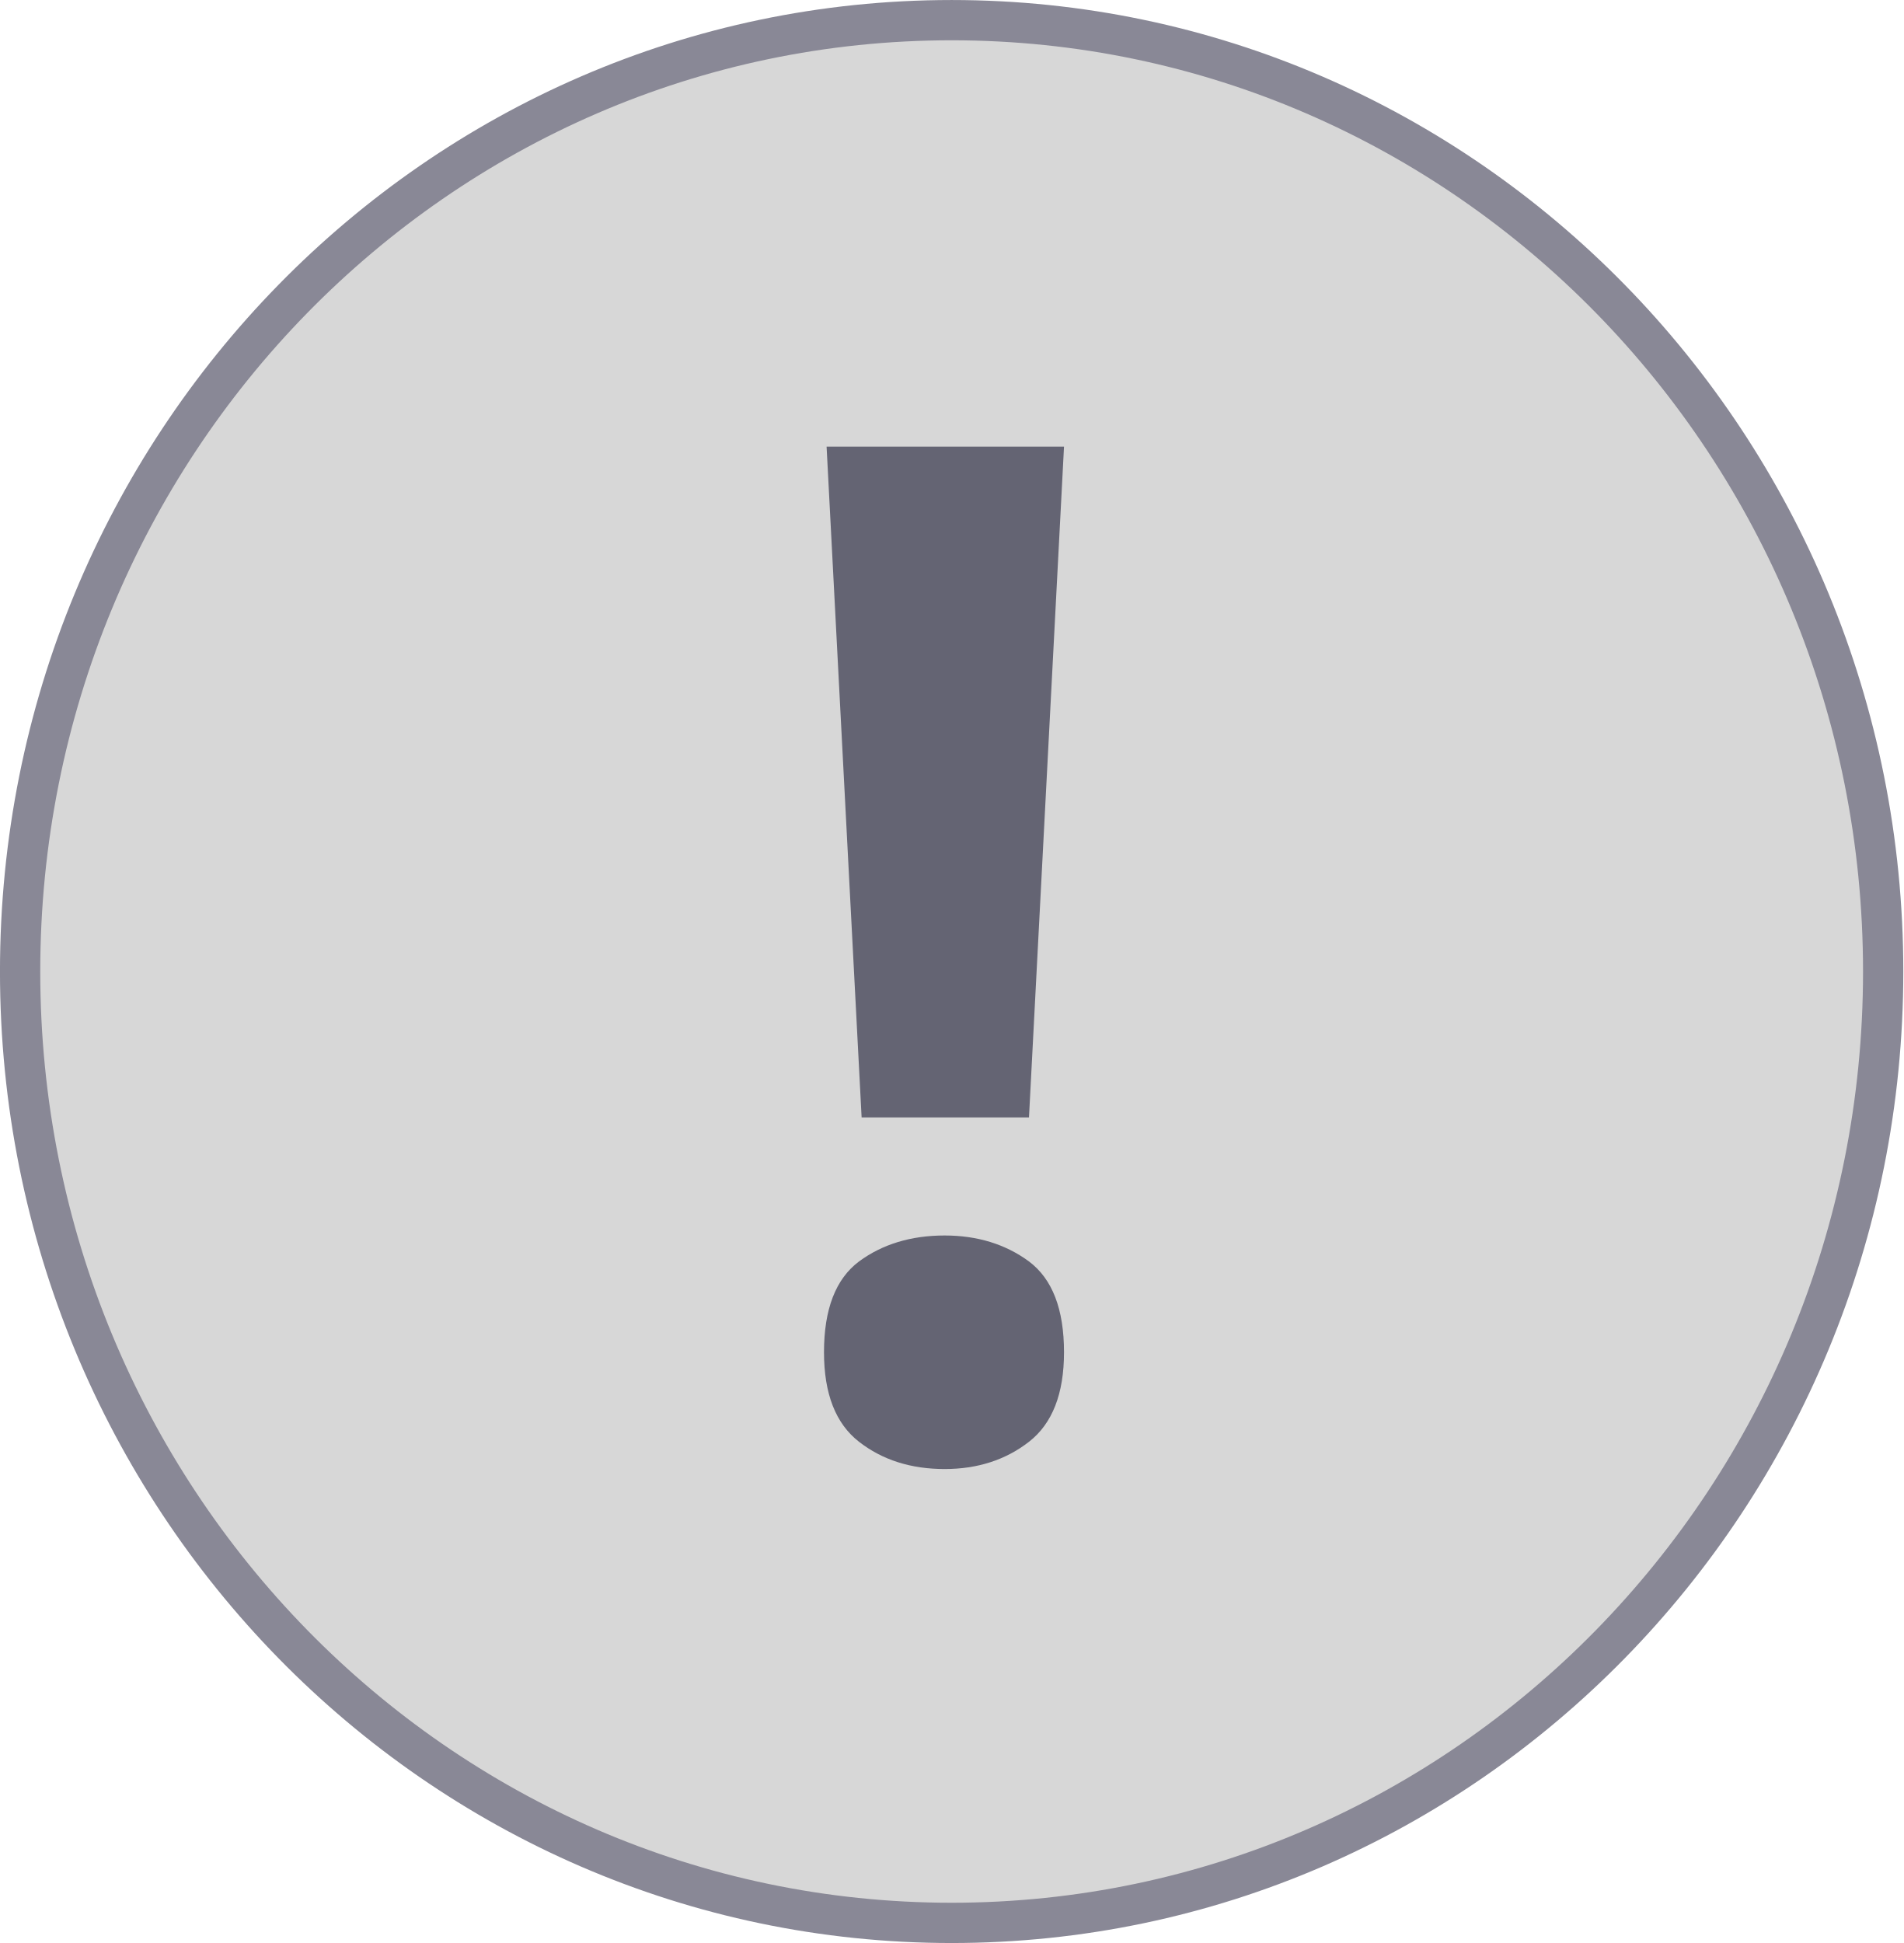
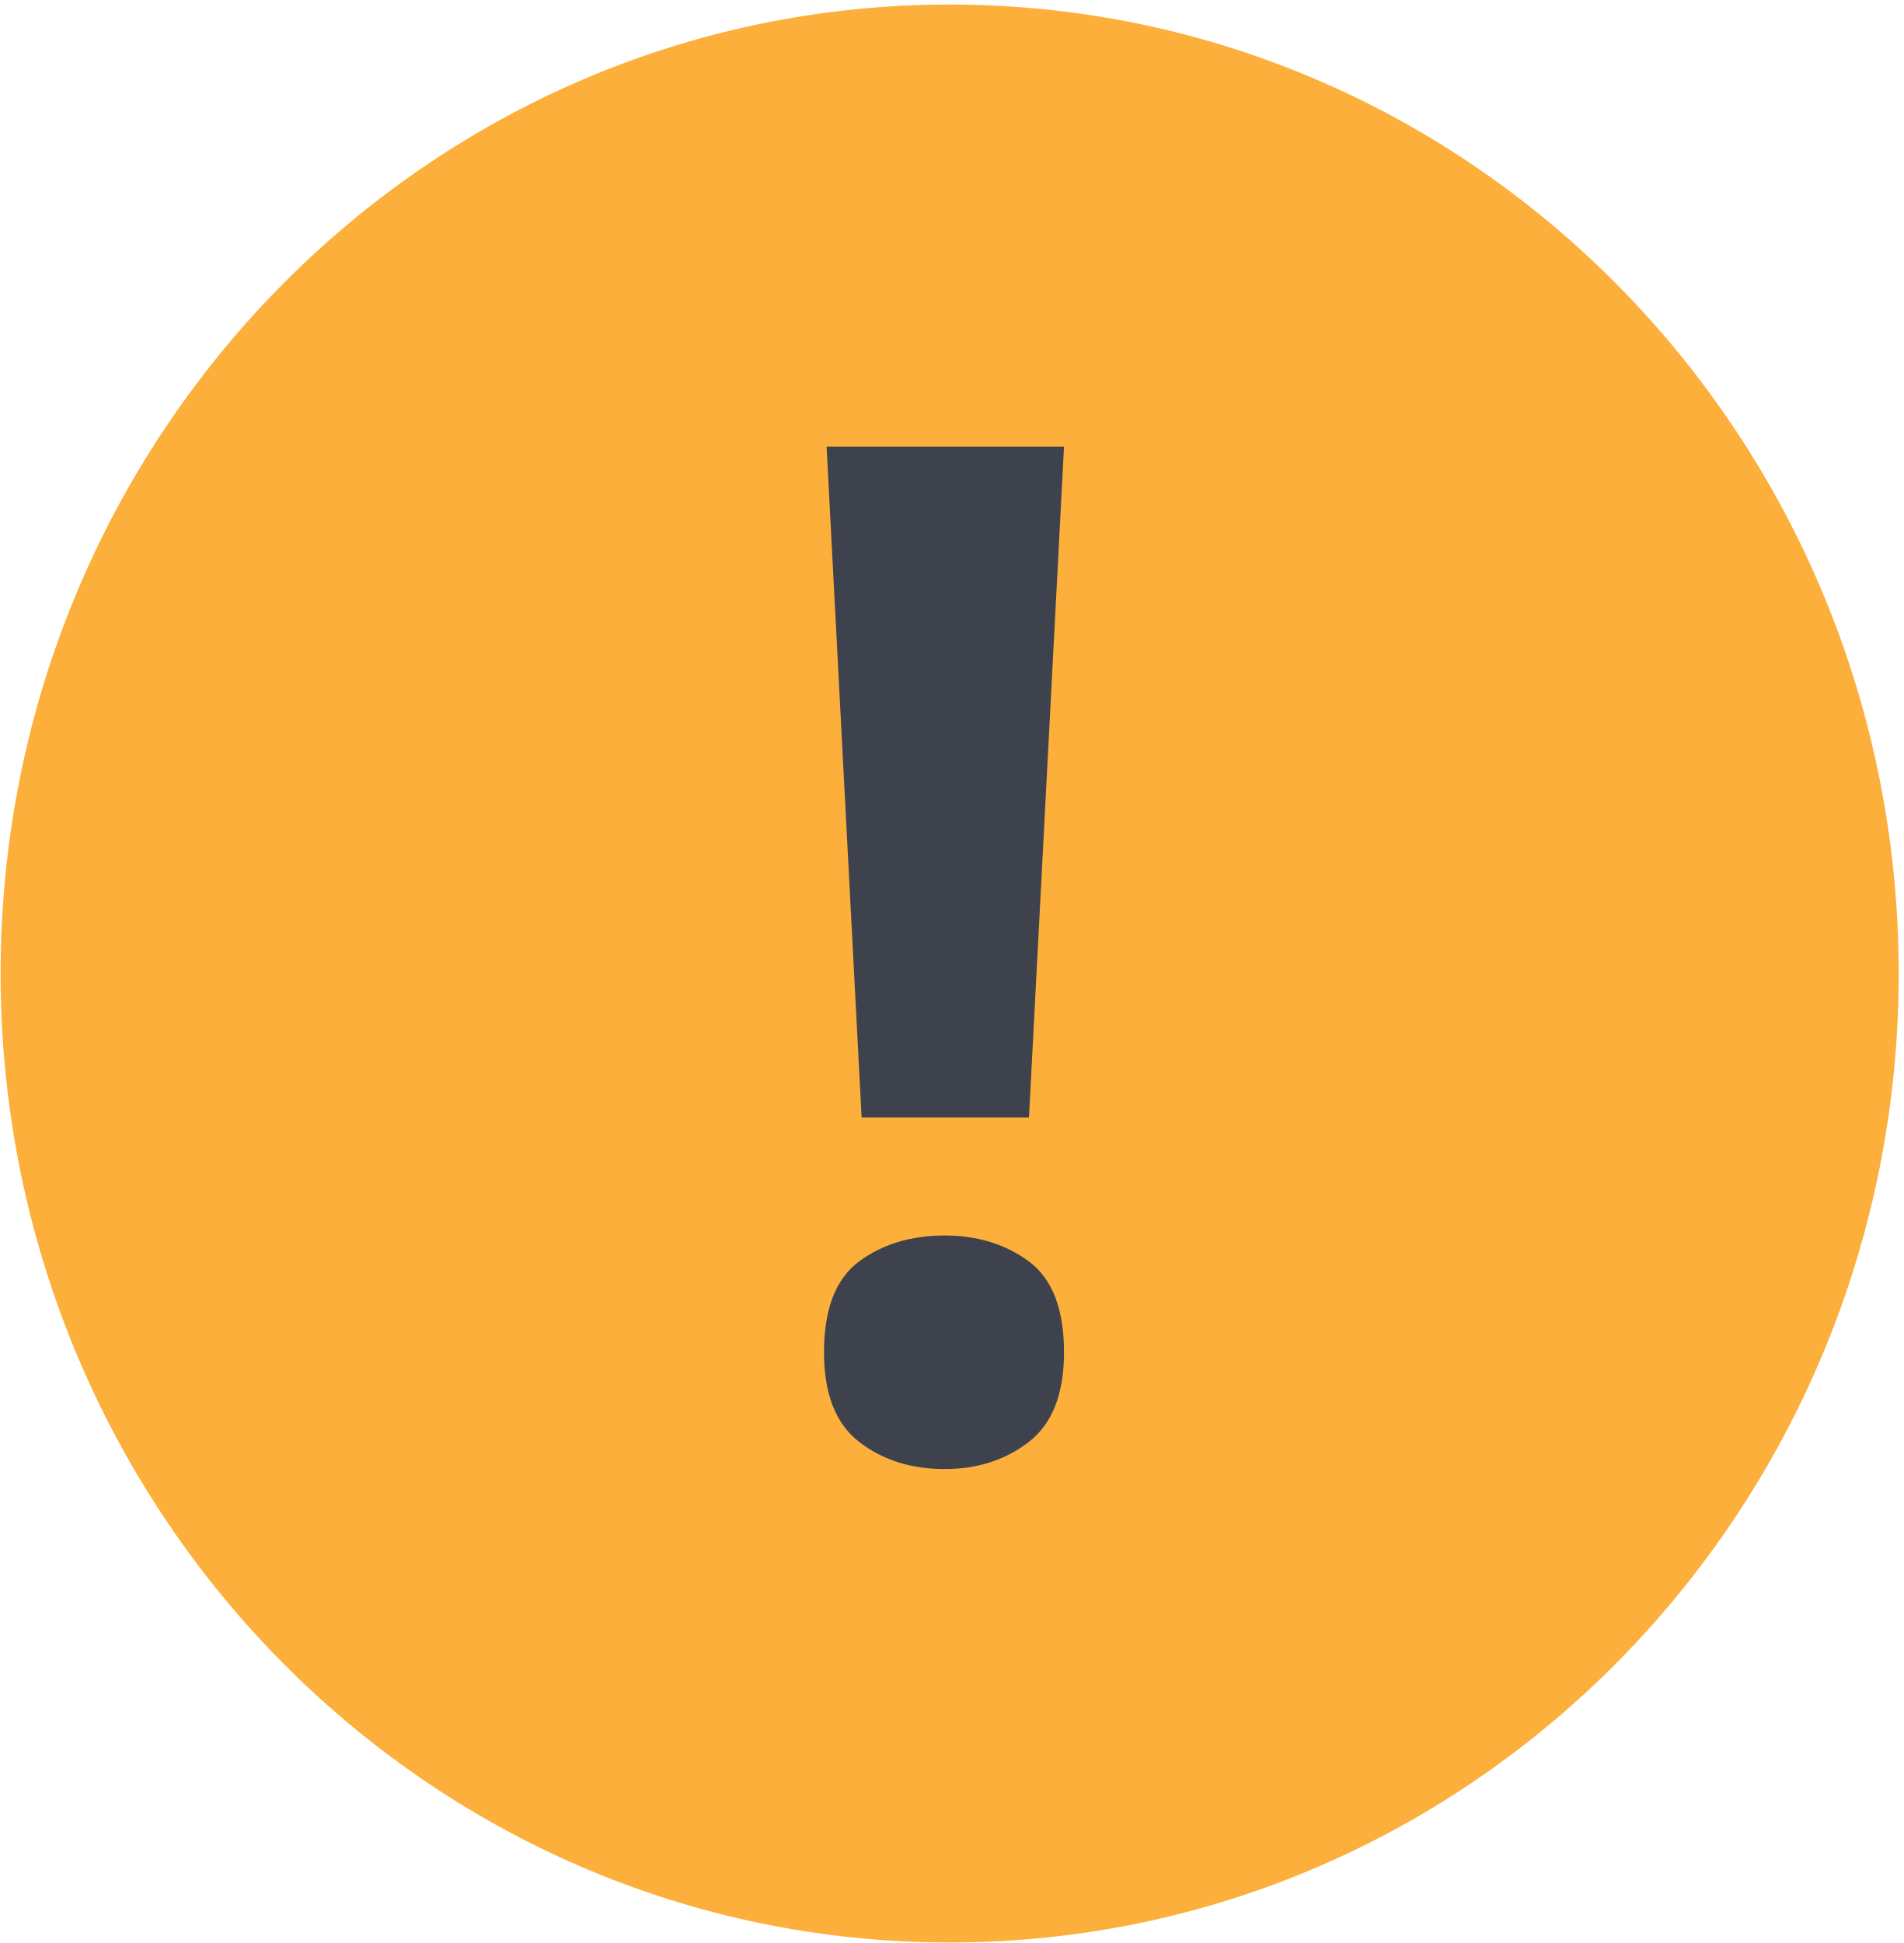
<svg xmlns="http://www.w3.org/2000/svg" width="22.922mm" height="23.399mm" viewBox="0 0 22.922 23.399" version="1.1" id="svg1" xml:space="preserve">
  <defs id="defs1" />
  <g id="layer1" transform="translate(9.951212,10.66773)">
    <ellipse style="fill:none;fill-opacity:0.85;stroke:#7d7db9;stroke-width:0;stroke-linejoin:round;stroke-miterlimit:1;stroke-dasharray:none;stroke-opacity:0.85" id="path1" cx="6.407" cy="6.455" rx="10.737" ry="10.88" />
    <ellipse style="fill:none;fill-opacity:1;stroke:#e8e7e7;stroke-width:0;stroke-miterlimit:5.5;stroke-dasharray:none;stroke-opacity:1" id="path2" cx="4.795" cy="5.197" rx="14.86" ry="15.05" transform="matrix(0.9989666,-0.04544998,0.0446128,0.9990043,0,0)" />
-     <ellipse style="fill:#d7d7d7;fill-opacity:1;stroke:#898896;stroke-width:0.485;stroke-miterlimit:5.5;stroke-dasharray:none;stroke-opacity:1" id="path3" cx="1.51" cy="1.032" rx="11.219" ry="11.457" />
-     <text xml:space="preserve" style="font-style:italic;font-weight:bold;font-stretch:condensed;font-size:16.933px;line-height:2.205px;font-family:'Noto Sans';-inkscape-font-specification:'Noto Sans Bold Italic Condensed';fill:#646473;fill-opacity:1;stroke:none;stroke-width:0.197;stroke-linejoin:round;stroke-miterlimit:1;stroke-opacity:1" x="-0.996" y="6.805" id="text1">
-       <tspan id="tspan1" style="font-style:normal;font-variant:normal;font-weight:bold;font-stretch:normal;font-size:16.933px;line-height:2.205px;font-family:'Segoe UI';-inkscape-font-specification:'Segoe UI Bold';fill:#646473;fill-opacity:1;stroke:none;stroke-width:0.197;stroke-opacity:1" x="-0.996" y="6.805">!</tspan>
+     <ellipse style="fill:#fcaf3b;fill-opacity:1;stroke:#535362;stroke-width:1.07561e-08;stroke-miterlimit:5.5;stroke-dasharray:none;stroke-opacity:1" id="path3" cx="1.486" cy="1.056" rx="11.43" ry="11.669" />
+     <text xml:space="preserve" style="font-style:italic;font-weight:bold;font-stretch:condensed;font-size:16.933px;line-height:2.205px;font-family:'Noto Sans';-inkscape-font-specification:'Noto Sans Bold Italic Condensed';fill:#3e424d;fill-opacity:1;stroke:none;stroke-width:0.197;stroke-linejoin:round;stroke-miterlimit:1;stroke-opacity:1" x="-0.996" y="6.805" id="text1">
+       <tspan id="tspan1" style="font-style:normal;font-variant:normal;font-weight:bold;font-stretch:normal;font-size:16.933px;line-height:2.205px;font-family:'Segoe UI';-inkscape-font-specification:'Segoe UI Bold';fill:#3e424d;fill-opacity:1;stroke:none;stroke-width:0.197;stroke-opacity:1" x="-0.996" y="6.805">!</tspan>
    </text>
  </g>
</svg>
